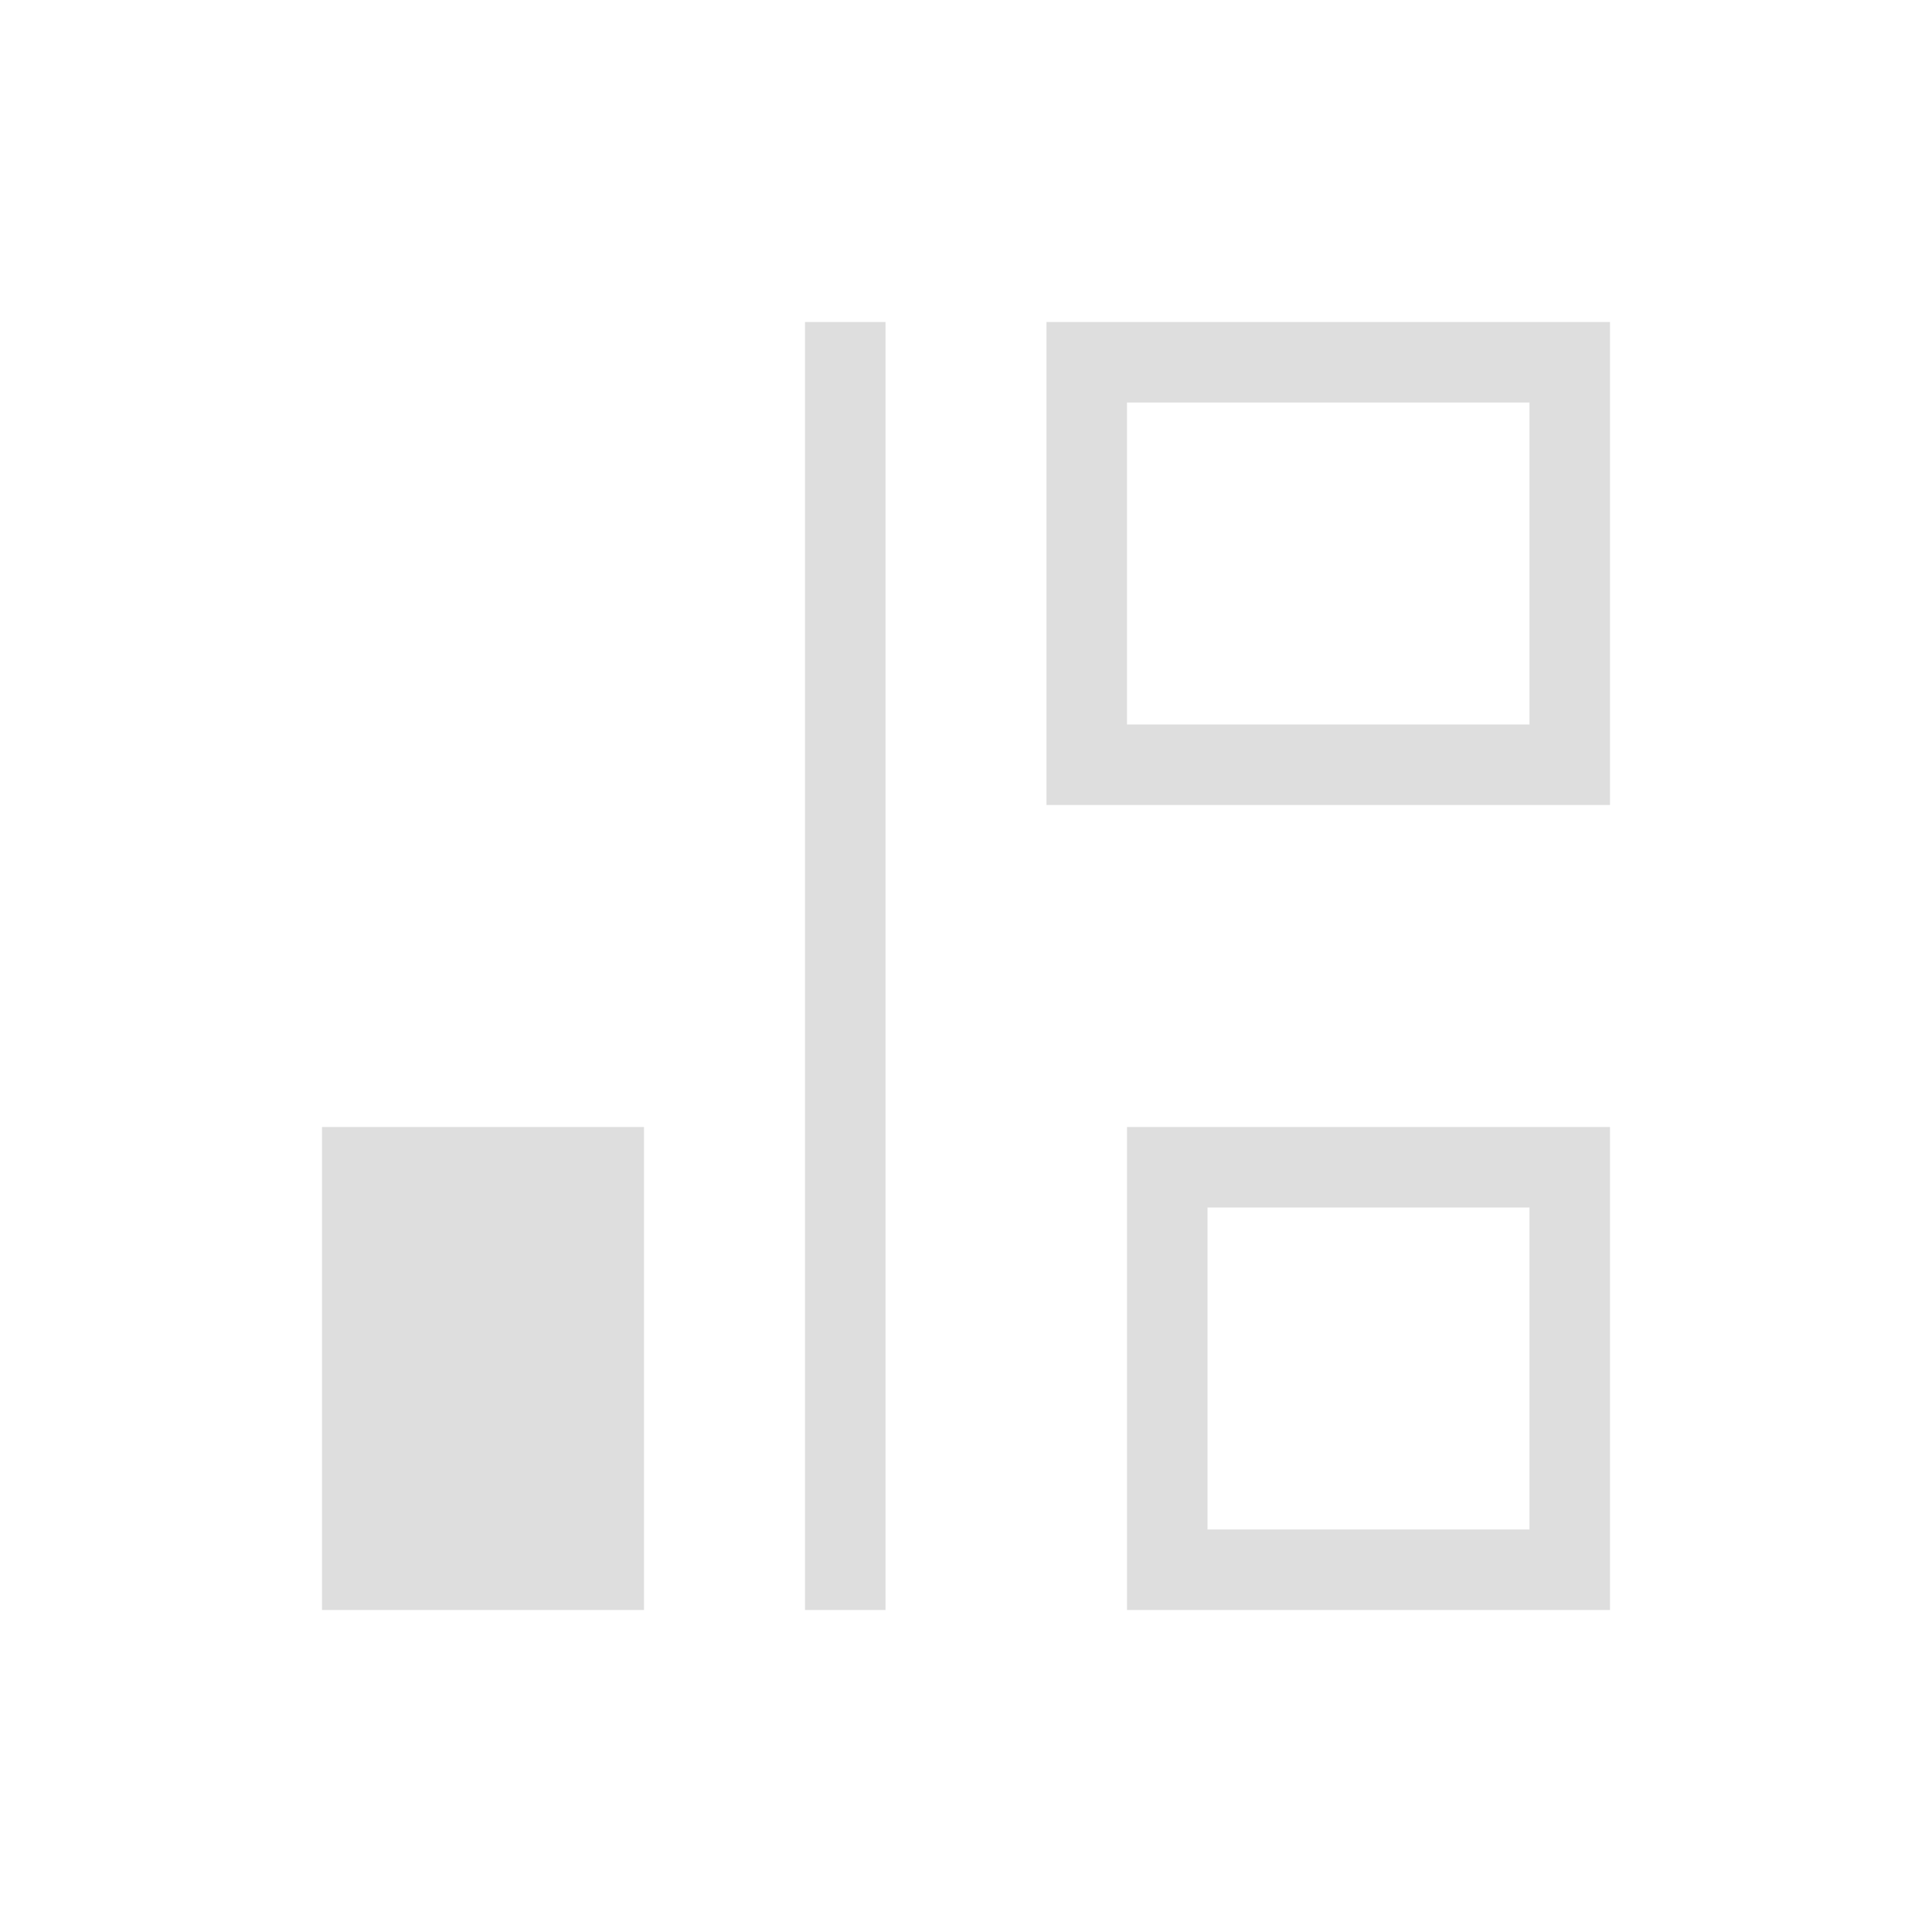
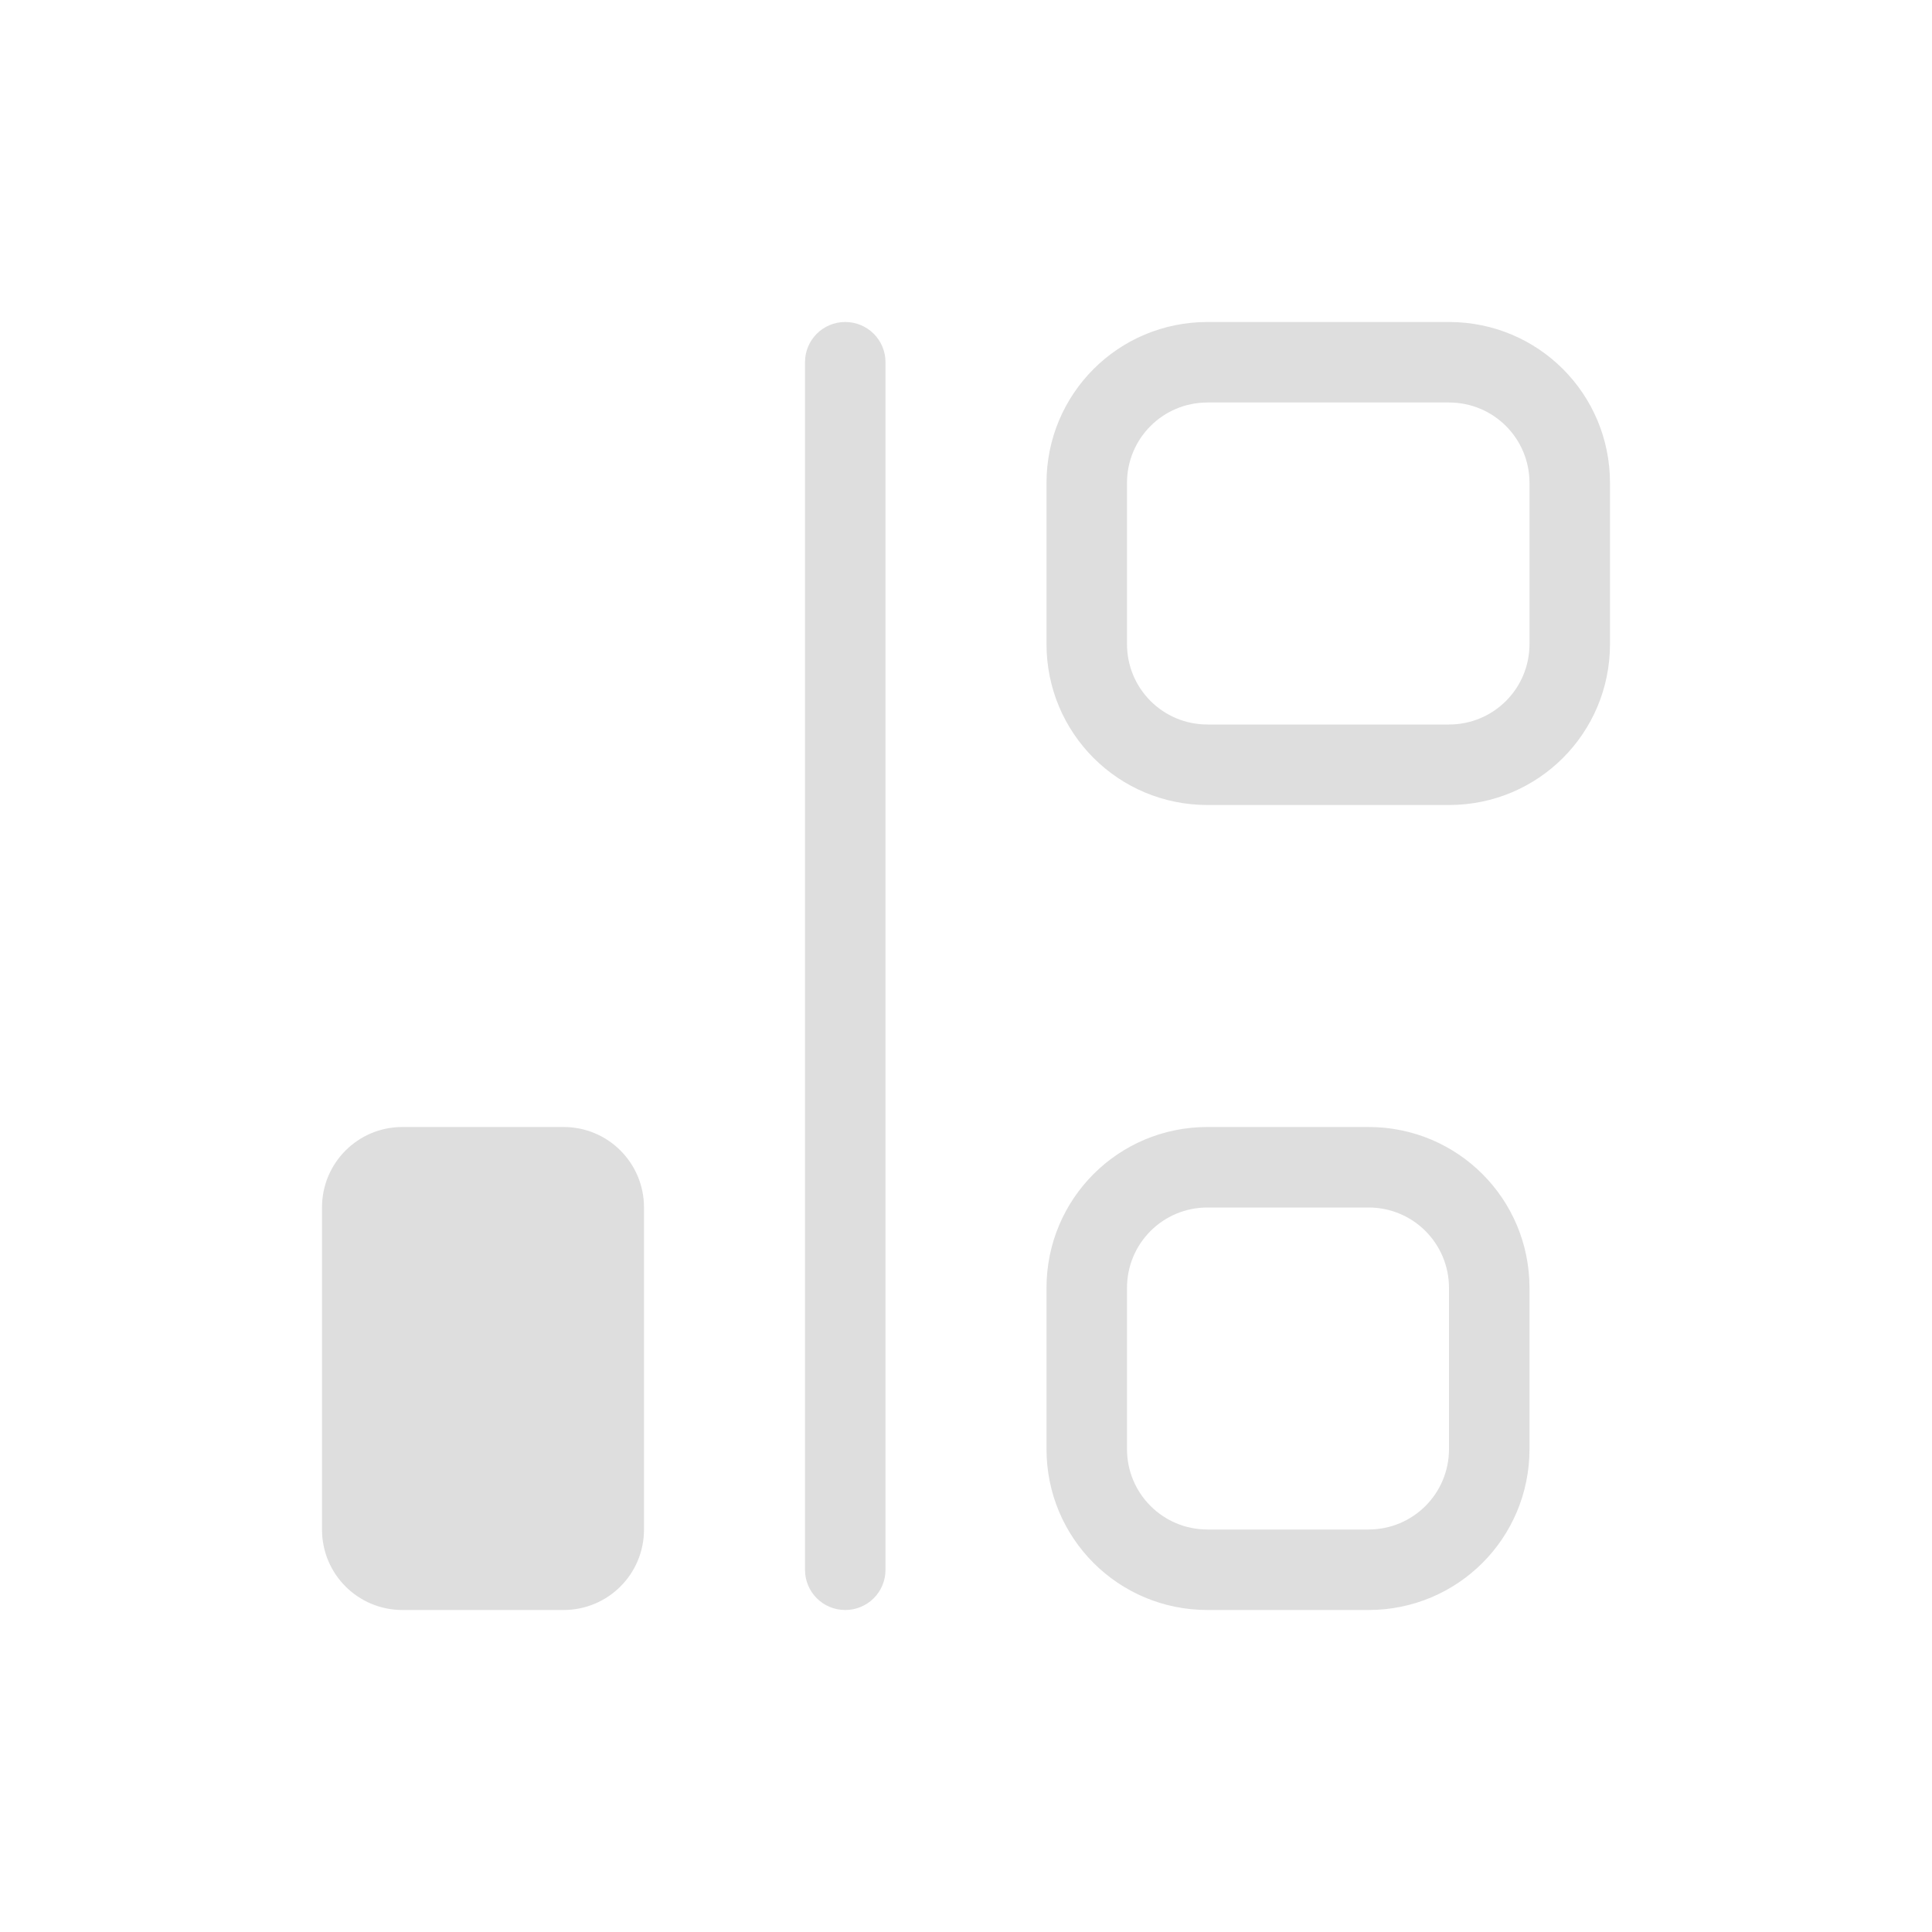
- <svg xmlns="http://www.w3.org/2000/svg" viewBox="0 0 24 24">
-   <defs id="defs3051">
-     <style type="text/css" id="current-color-scheme">
-       .ColorScheme-Text {
+ <svg xmlns="http://www.w3.org/2000/svg" version="1.1" viewBox="0 0 24 24">
+   <defs>
+     <style id="current-color-scheme" type="text/css">.ColorScheme-Text {
        color:#dedede;
-       }
-       </style>
+       }</style>
  </defs>
-   <path style="fill:currentColor;fill-opacity:1;stroke:none" d="M 10 4 L 10 20 L 11 20 L 11 4 L 10 4 z M 13 4 L 13 10 L 14 10 L 20 10 L 20 9 L 20 4 L 19 4 L 13 4 z M 14 5 L 19 5 L 19 9 L 14 9 L 14 5 z M 4 14 L 4 20 L 5 20 L 8 20 L 8 19 L 8 14 L 7 14 L 4 14 z M 14 14 L 14 19 L 14 20 L 15 20 L 19 20 L 20 20 L 20 19 L 20 15 L 20 14 L 14 14 z M 15 15 L 19 15 L 19 19 L 15 19 L 15 15 z " class="ColorScheme-Text" />
+   <path class="ColorScheme-Text" d="m20 6c0-1.108-0.892-2-2-2h-3c-1.108 0-2 0.892-2 2v2c0 1.108 0.892 2 2 2h3c1.108 0 2-0.892 2-2zm-1 0v2c0 0.554-0.446 1-1 1h-3c-0.554 0-1-0.446-1-1v-2c0-0.554 0.446-1 1-1h3c0.554 0 1 0.446 1 1zm0 10c0-1.108-0.892-2-2-2h-2c-1.108 0-2 0.892-2 2v2c0 1.108 0.892 2 2 2h2c1.108 0 2-0.892 2-2zm-1 0v2c0 0.554-0.446 1-1 1h-2c-0.554 0-1-0.446-1-1v-2c0-0.554 0.446-1 1-1h2c0.554 0 1 0.446 1 1zm-7-11.5c0-0.277-0.223-0.5-0.5-0.5s-0.5 0.223-0.5 0.5v15c0 0.277 0.223 0.5 0.5 0.5s0.5-0.223 0.5-0.5zm-3 10.5c0-0.554-0.446-1-1-1h-2c-0.554 0-1 0.446-1 1v4c0 0.554 0.446 1 1 1h2c0.554 0 1-0.446 1-1z" fill="currentColor" />
</svg>
